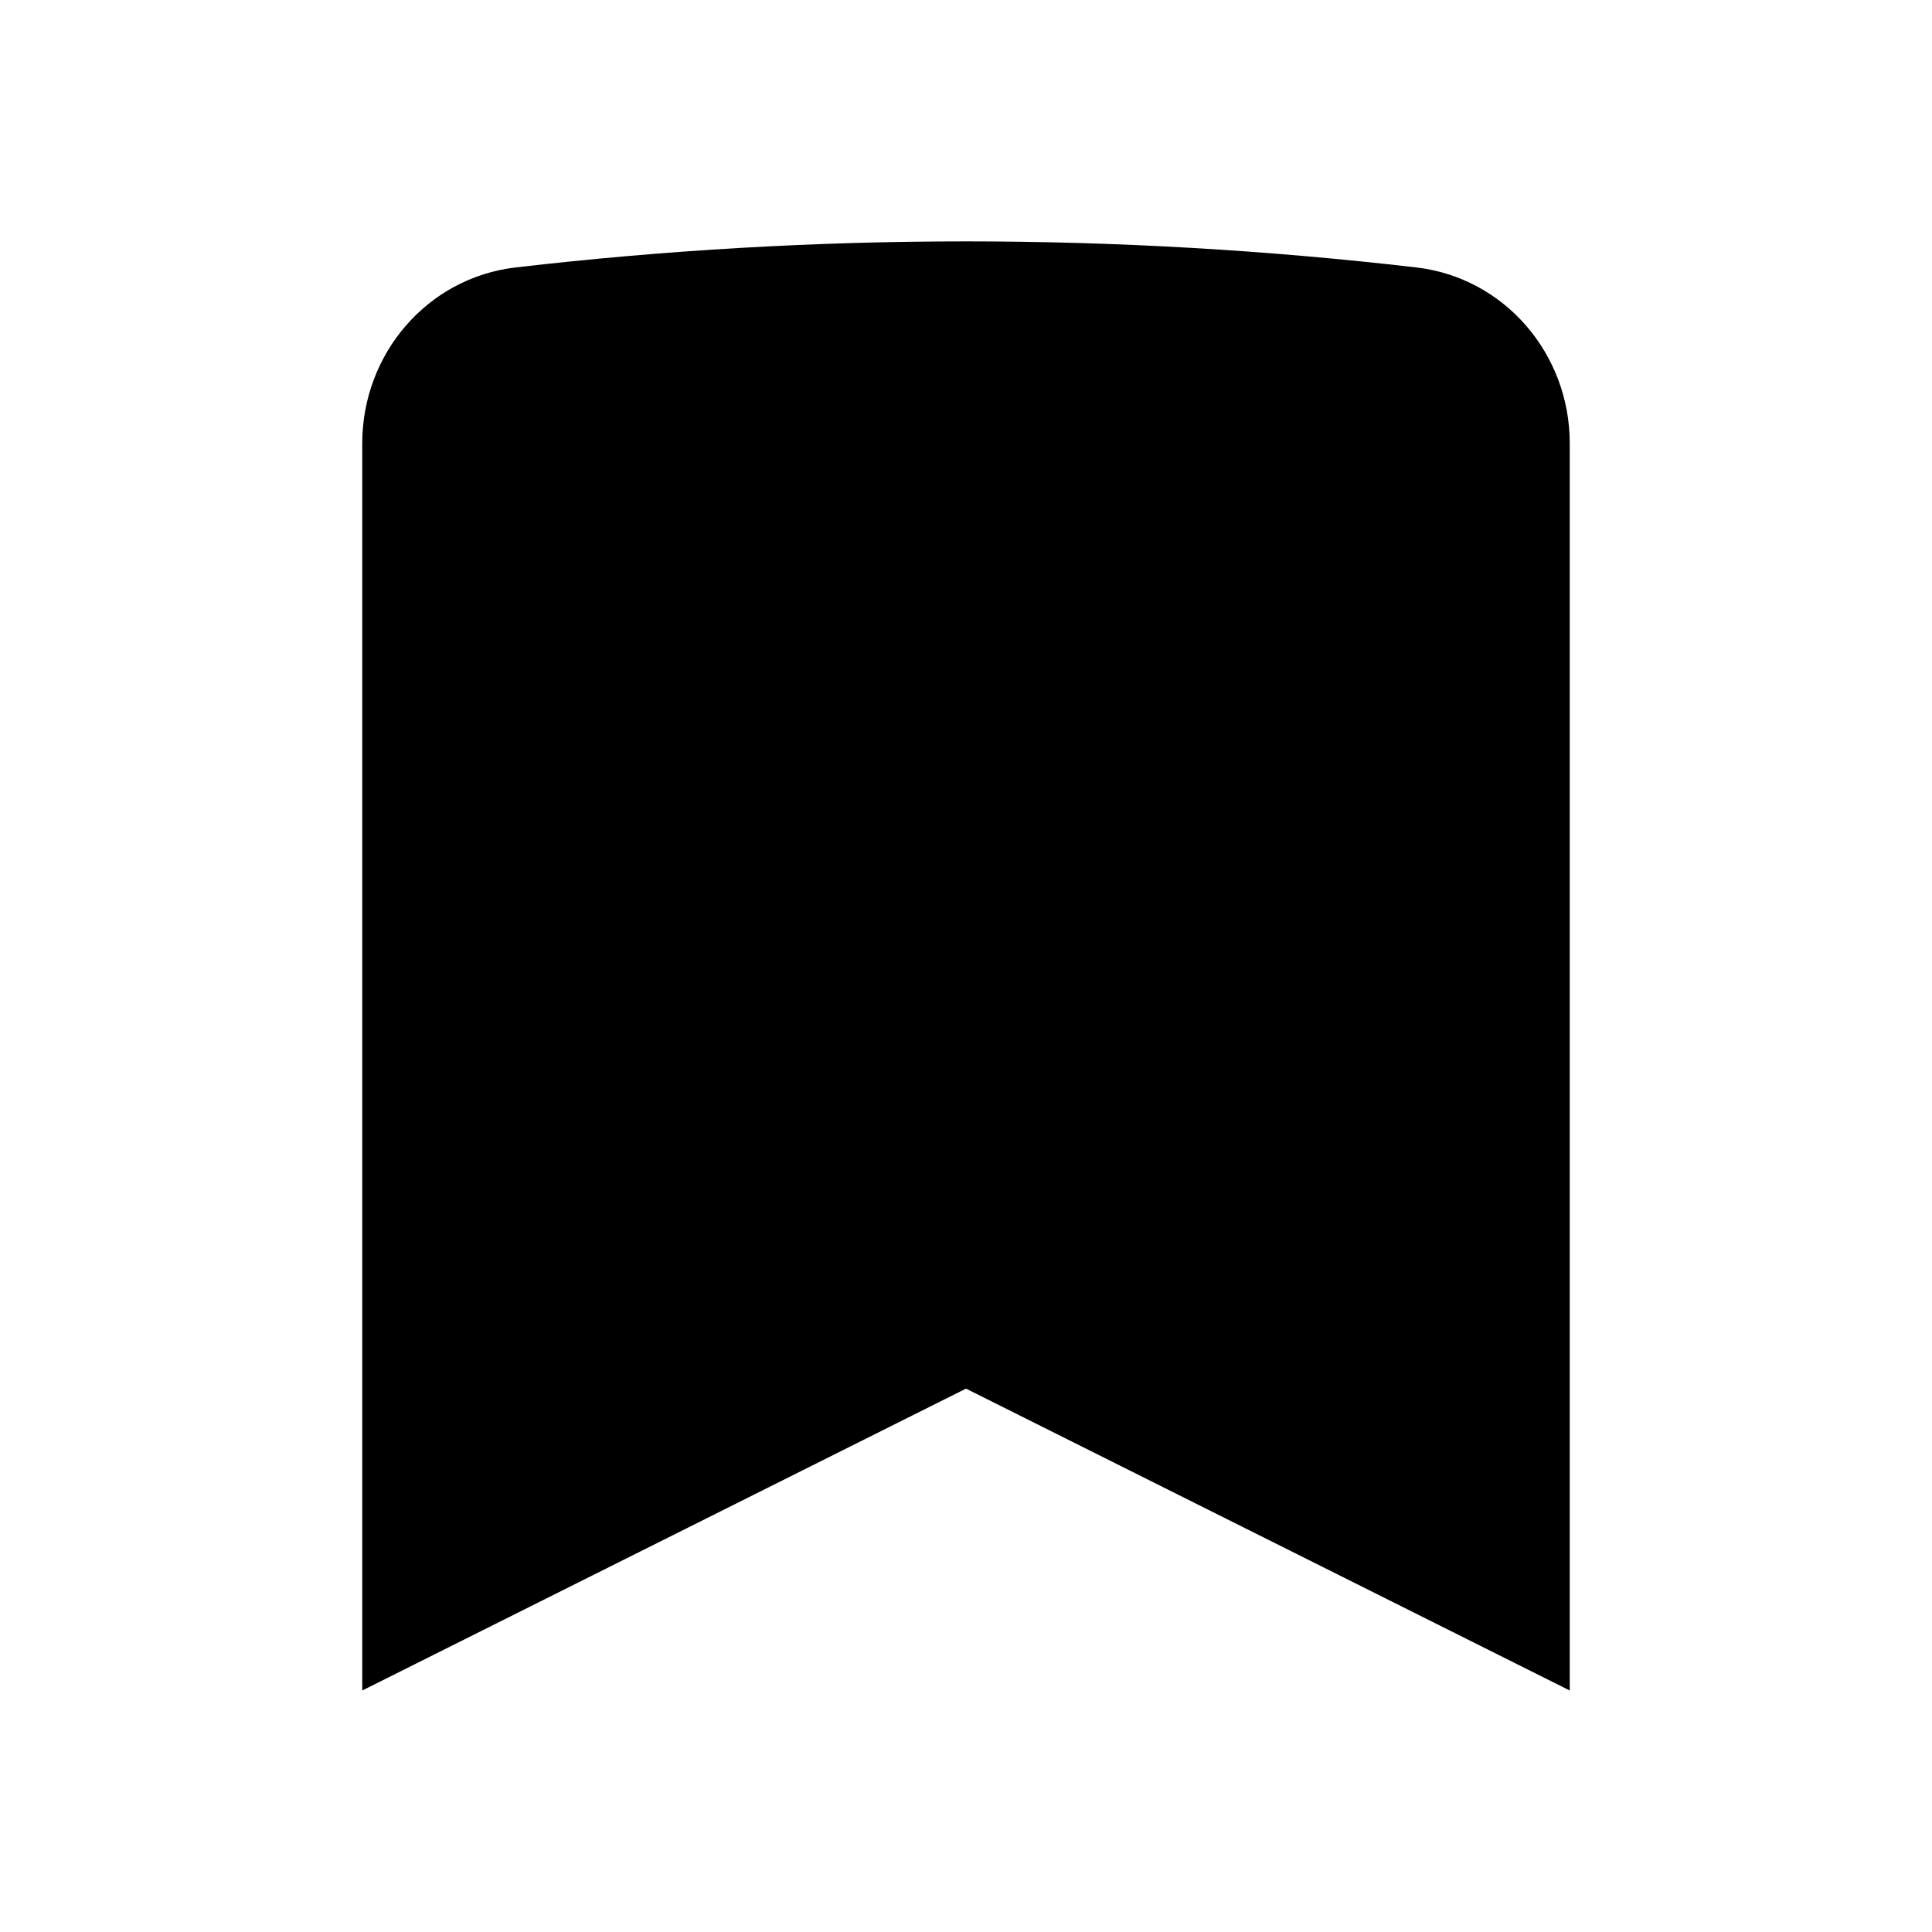
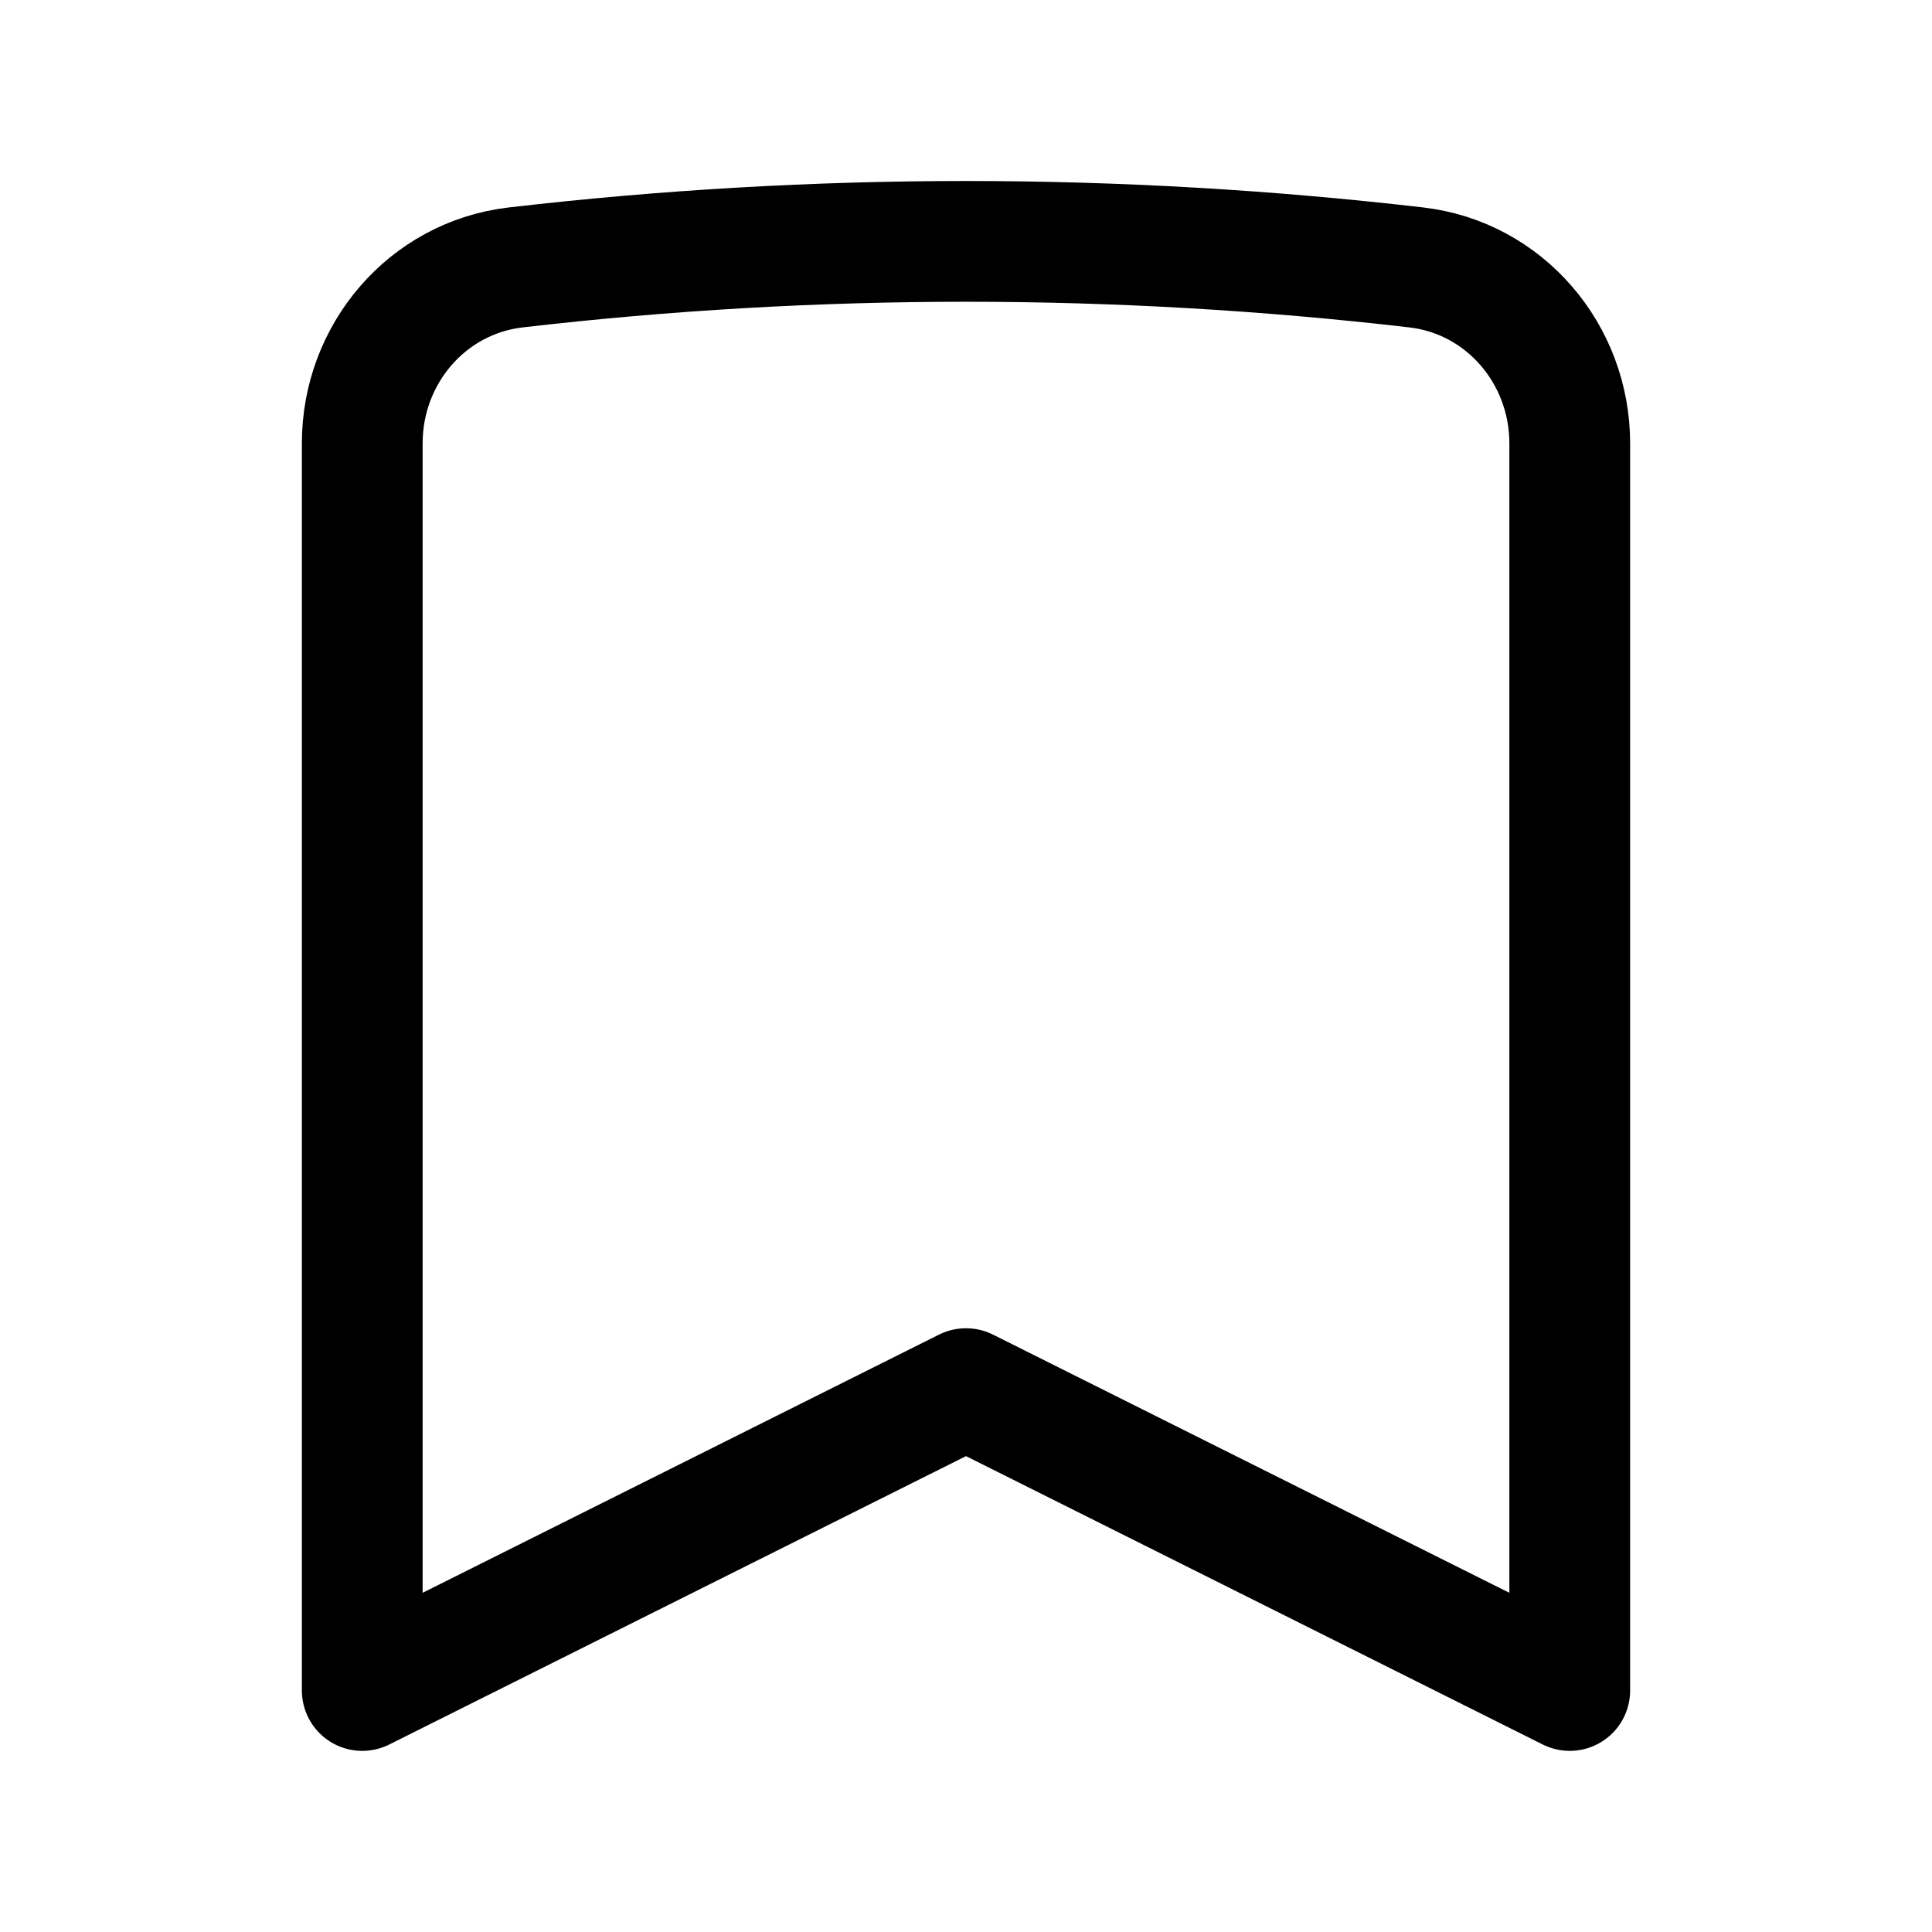
- <svg xmlns="http://www.w3.org/2000/svg" viewBox="0 0 24 24" stroke-width="1.5" class="w-6 h-6">
+ <svg xmlns="http://www.w3.org/2000/svg" fill="none" viewBox="0 0 24 24" stroke="currentColor" stroke-width="1.5" class="w-6 h-6">
  <path stroke-linecap="round" stroke-linejoin="round" d="M17.593 3.322c1.1.128 1.907 1.077 1.907 2.185V21L12 17.25 4.5 21V5.507c0-1.108.806-2.057 1.907-2.185a48.507 48.507 0 0111.186 0z" />
</svg>
